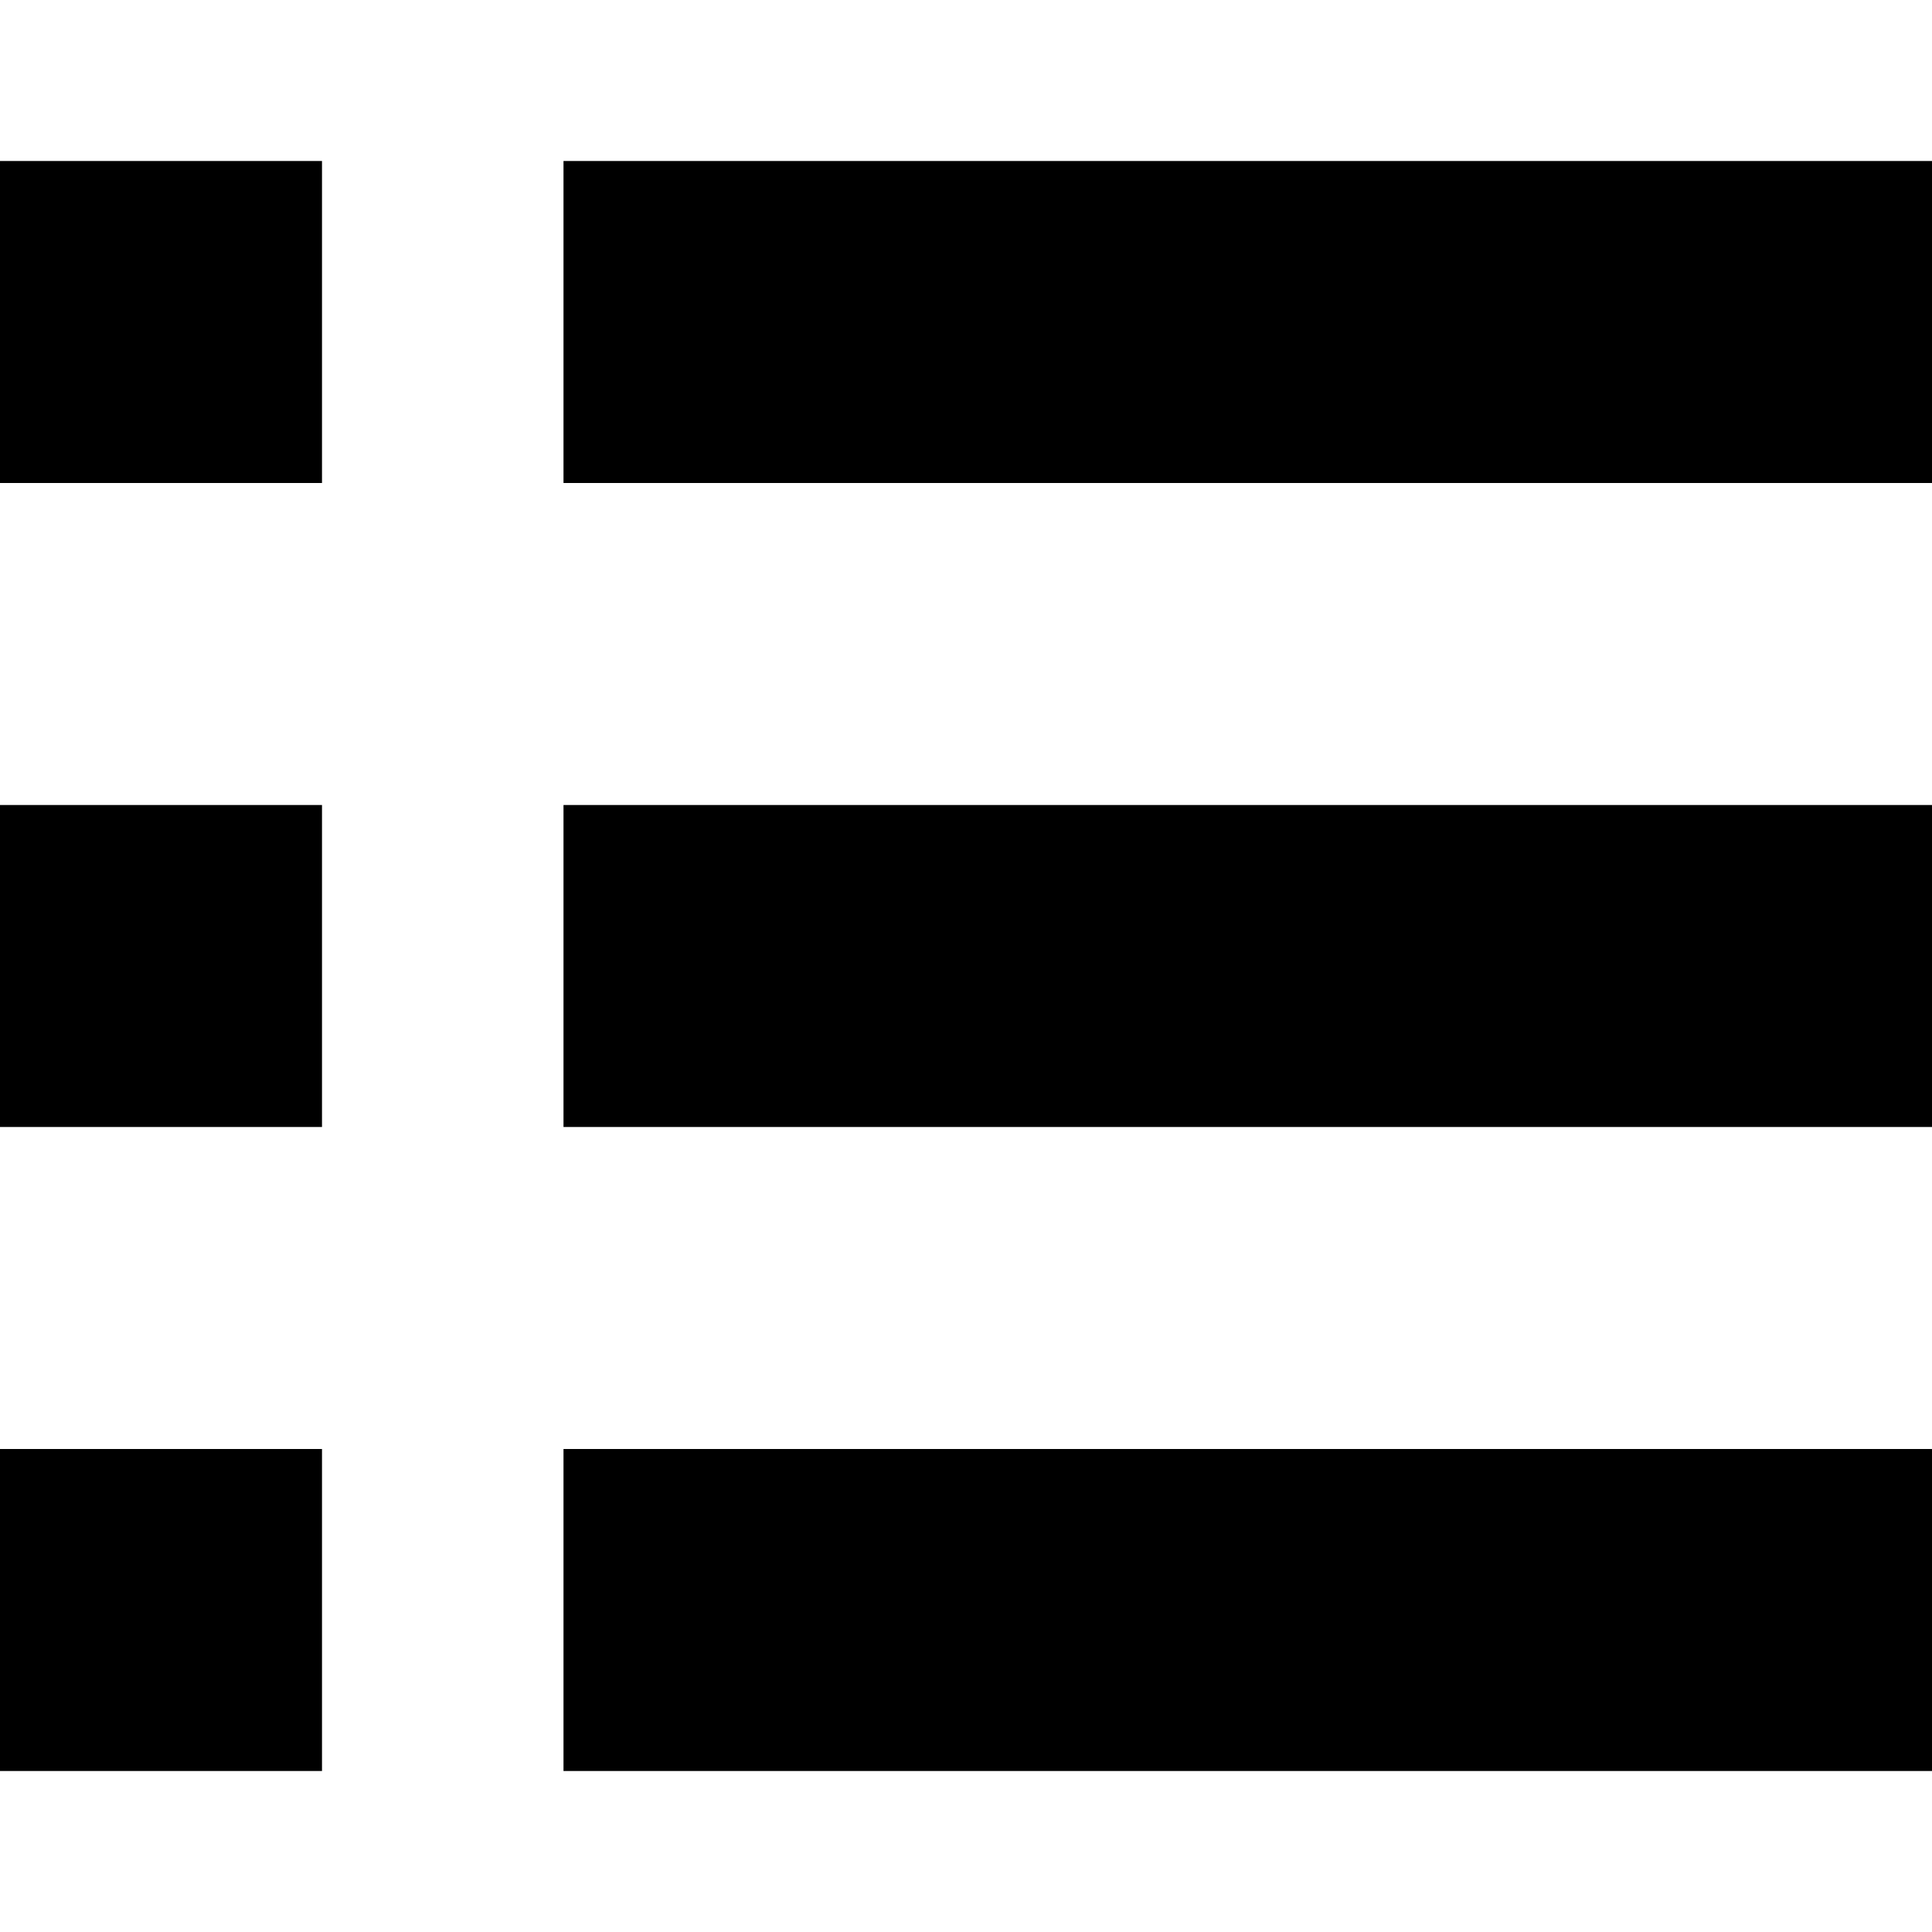
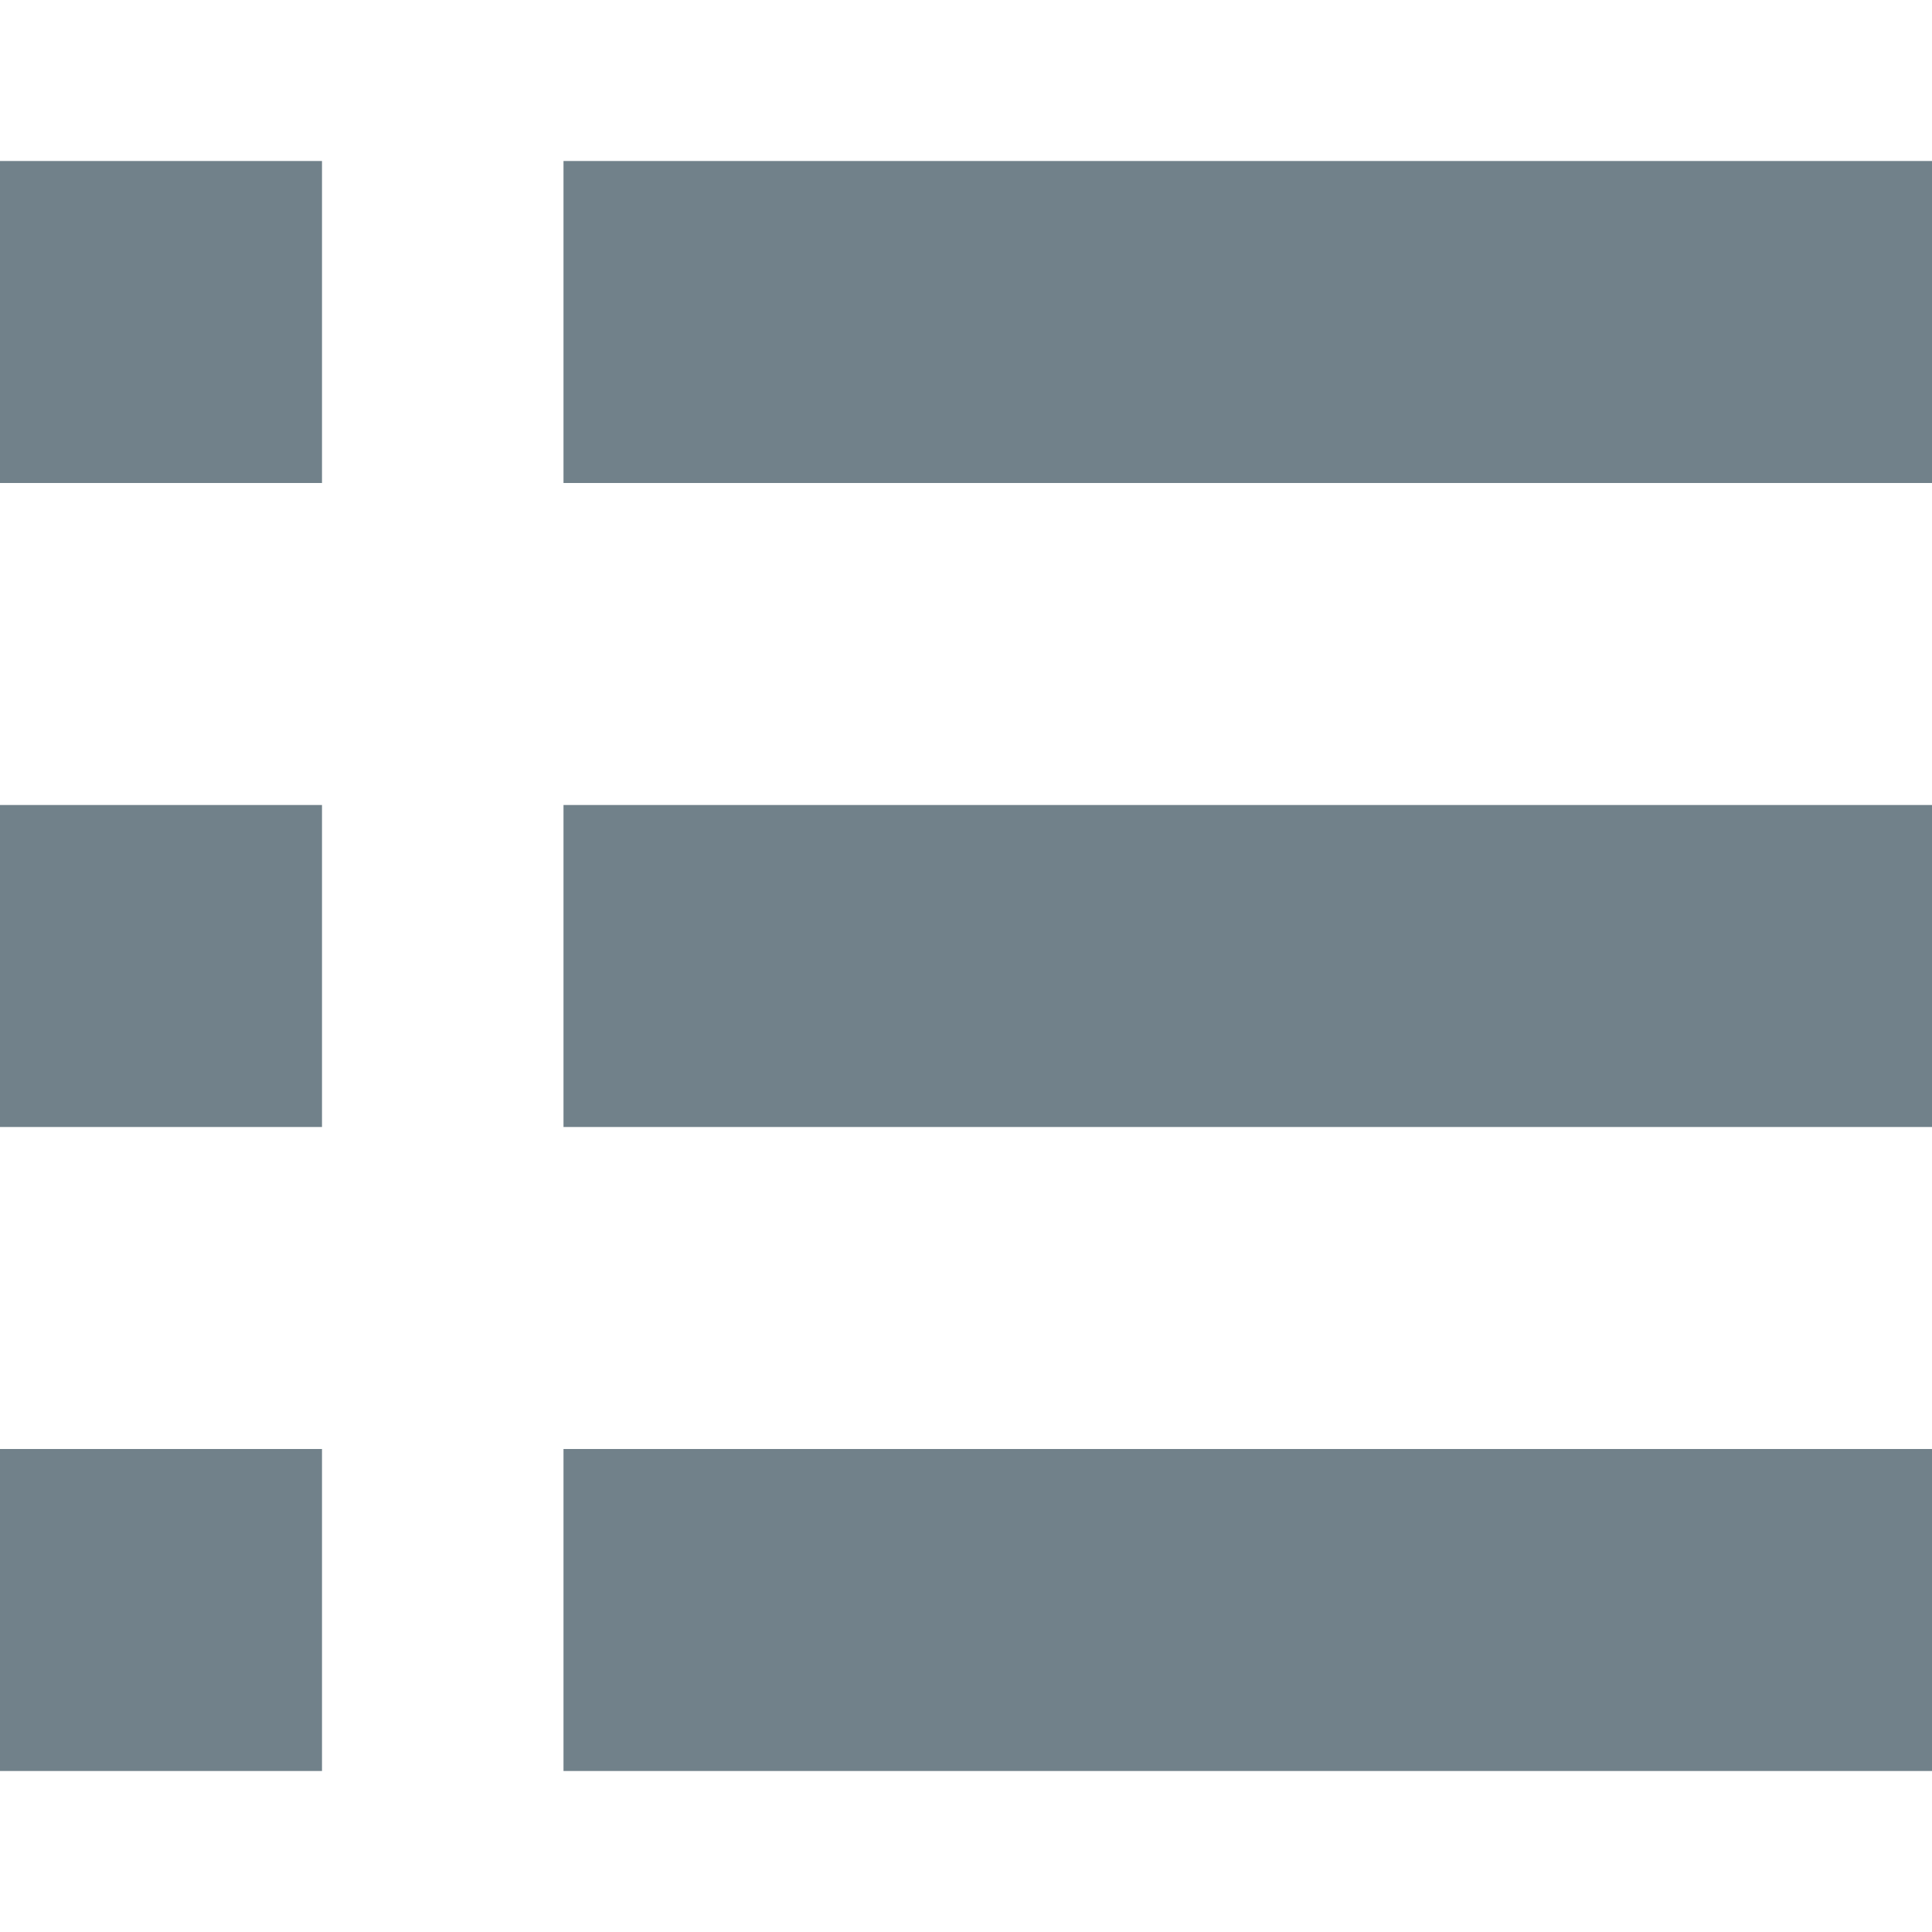
<svg xmlns="http://www.w3.org/2000/svg" width="24" height="24" viewBox="0 0 24 24">
-   <path d="M4 22h-4v-4h4v4zm0-12h-4v4h4v-4zm0-8h-4v4h4v-4zm3 0v4h17v-4h-17zm0 12h17v-4h-17v4zm0 8h17v-4h-17v4z" />
+   <path d="M4 22h-4v-4h4v4zm0-12h-4v4h4v-4zm0-8h-4v4h4v-4zm3 0v4h17v-4h-17zm0 12h17v-4h-17v4zm0 8h17v-4h-17v4z" style="fill:#71818a;" />
</svg>
